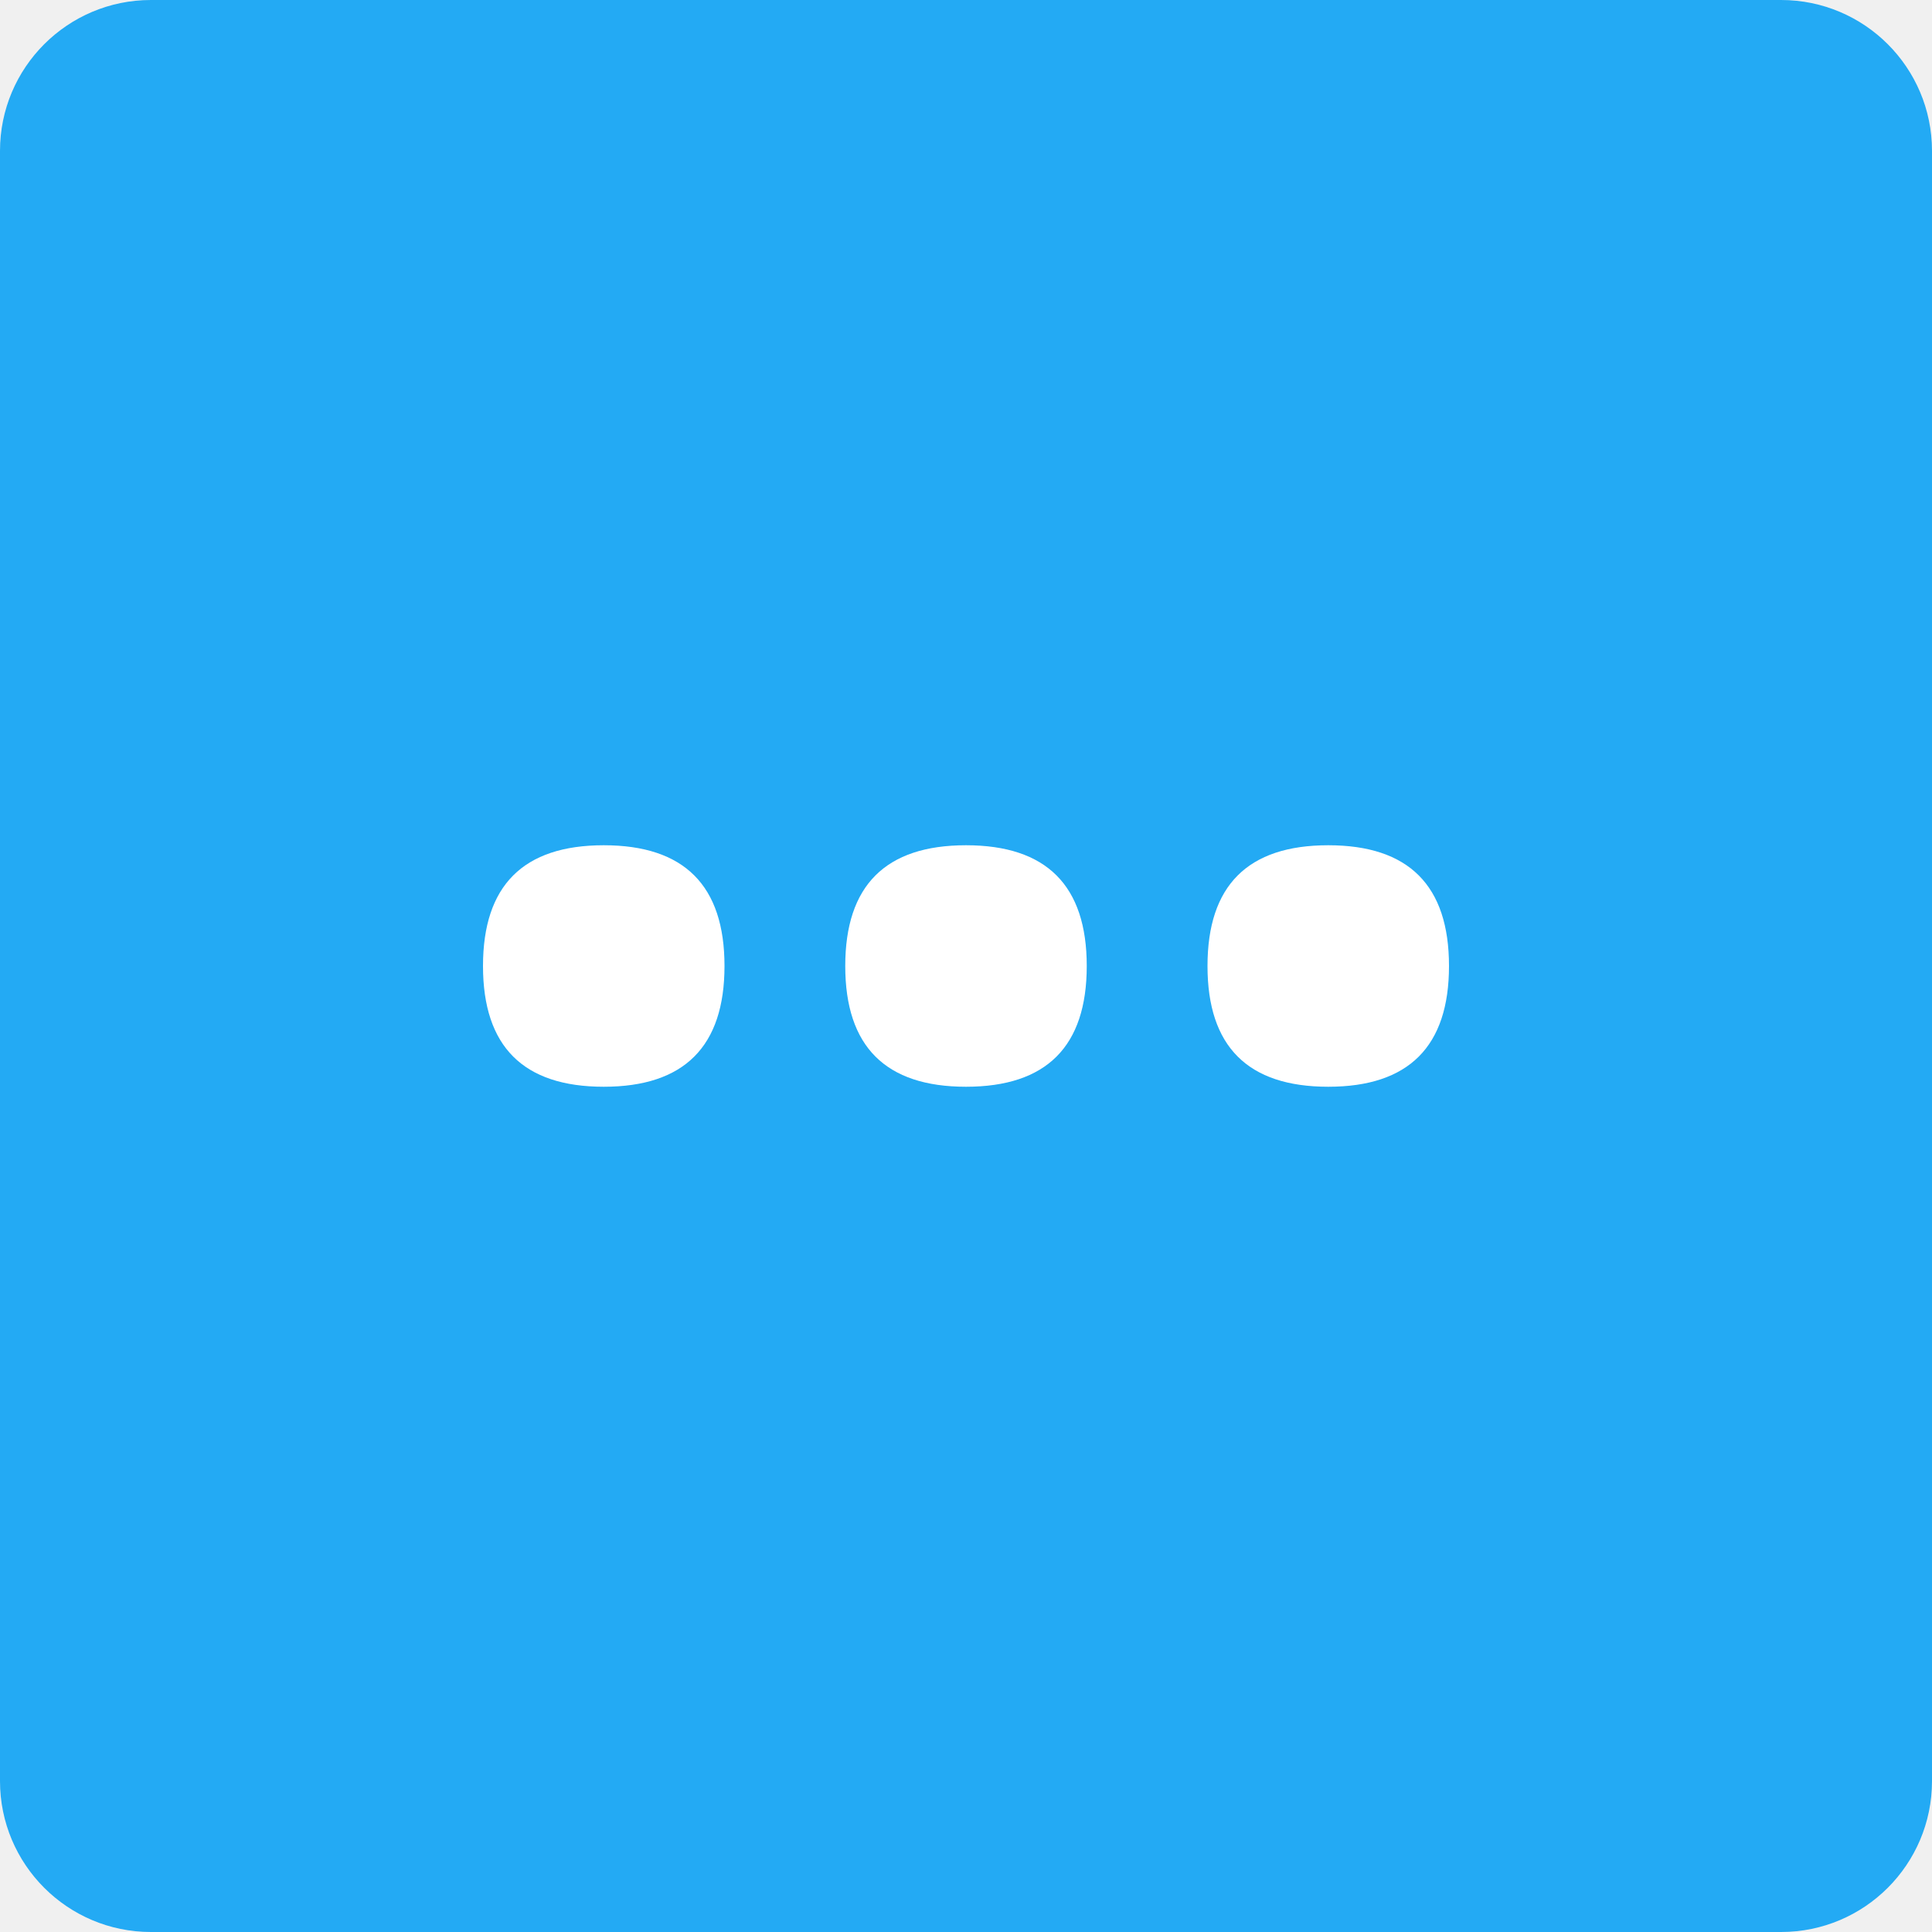
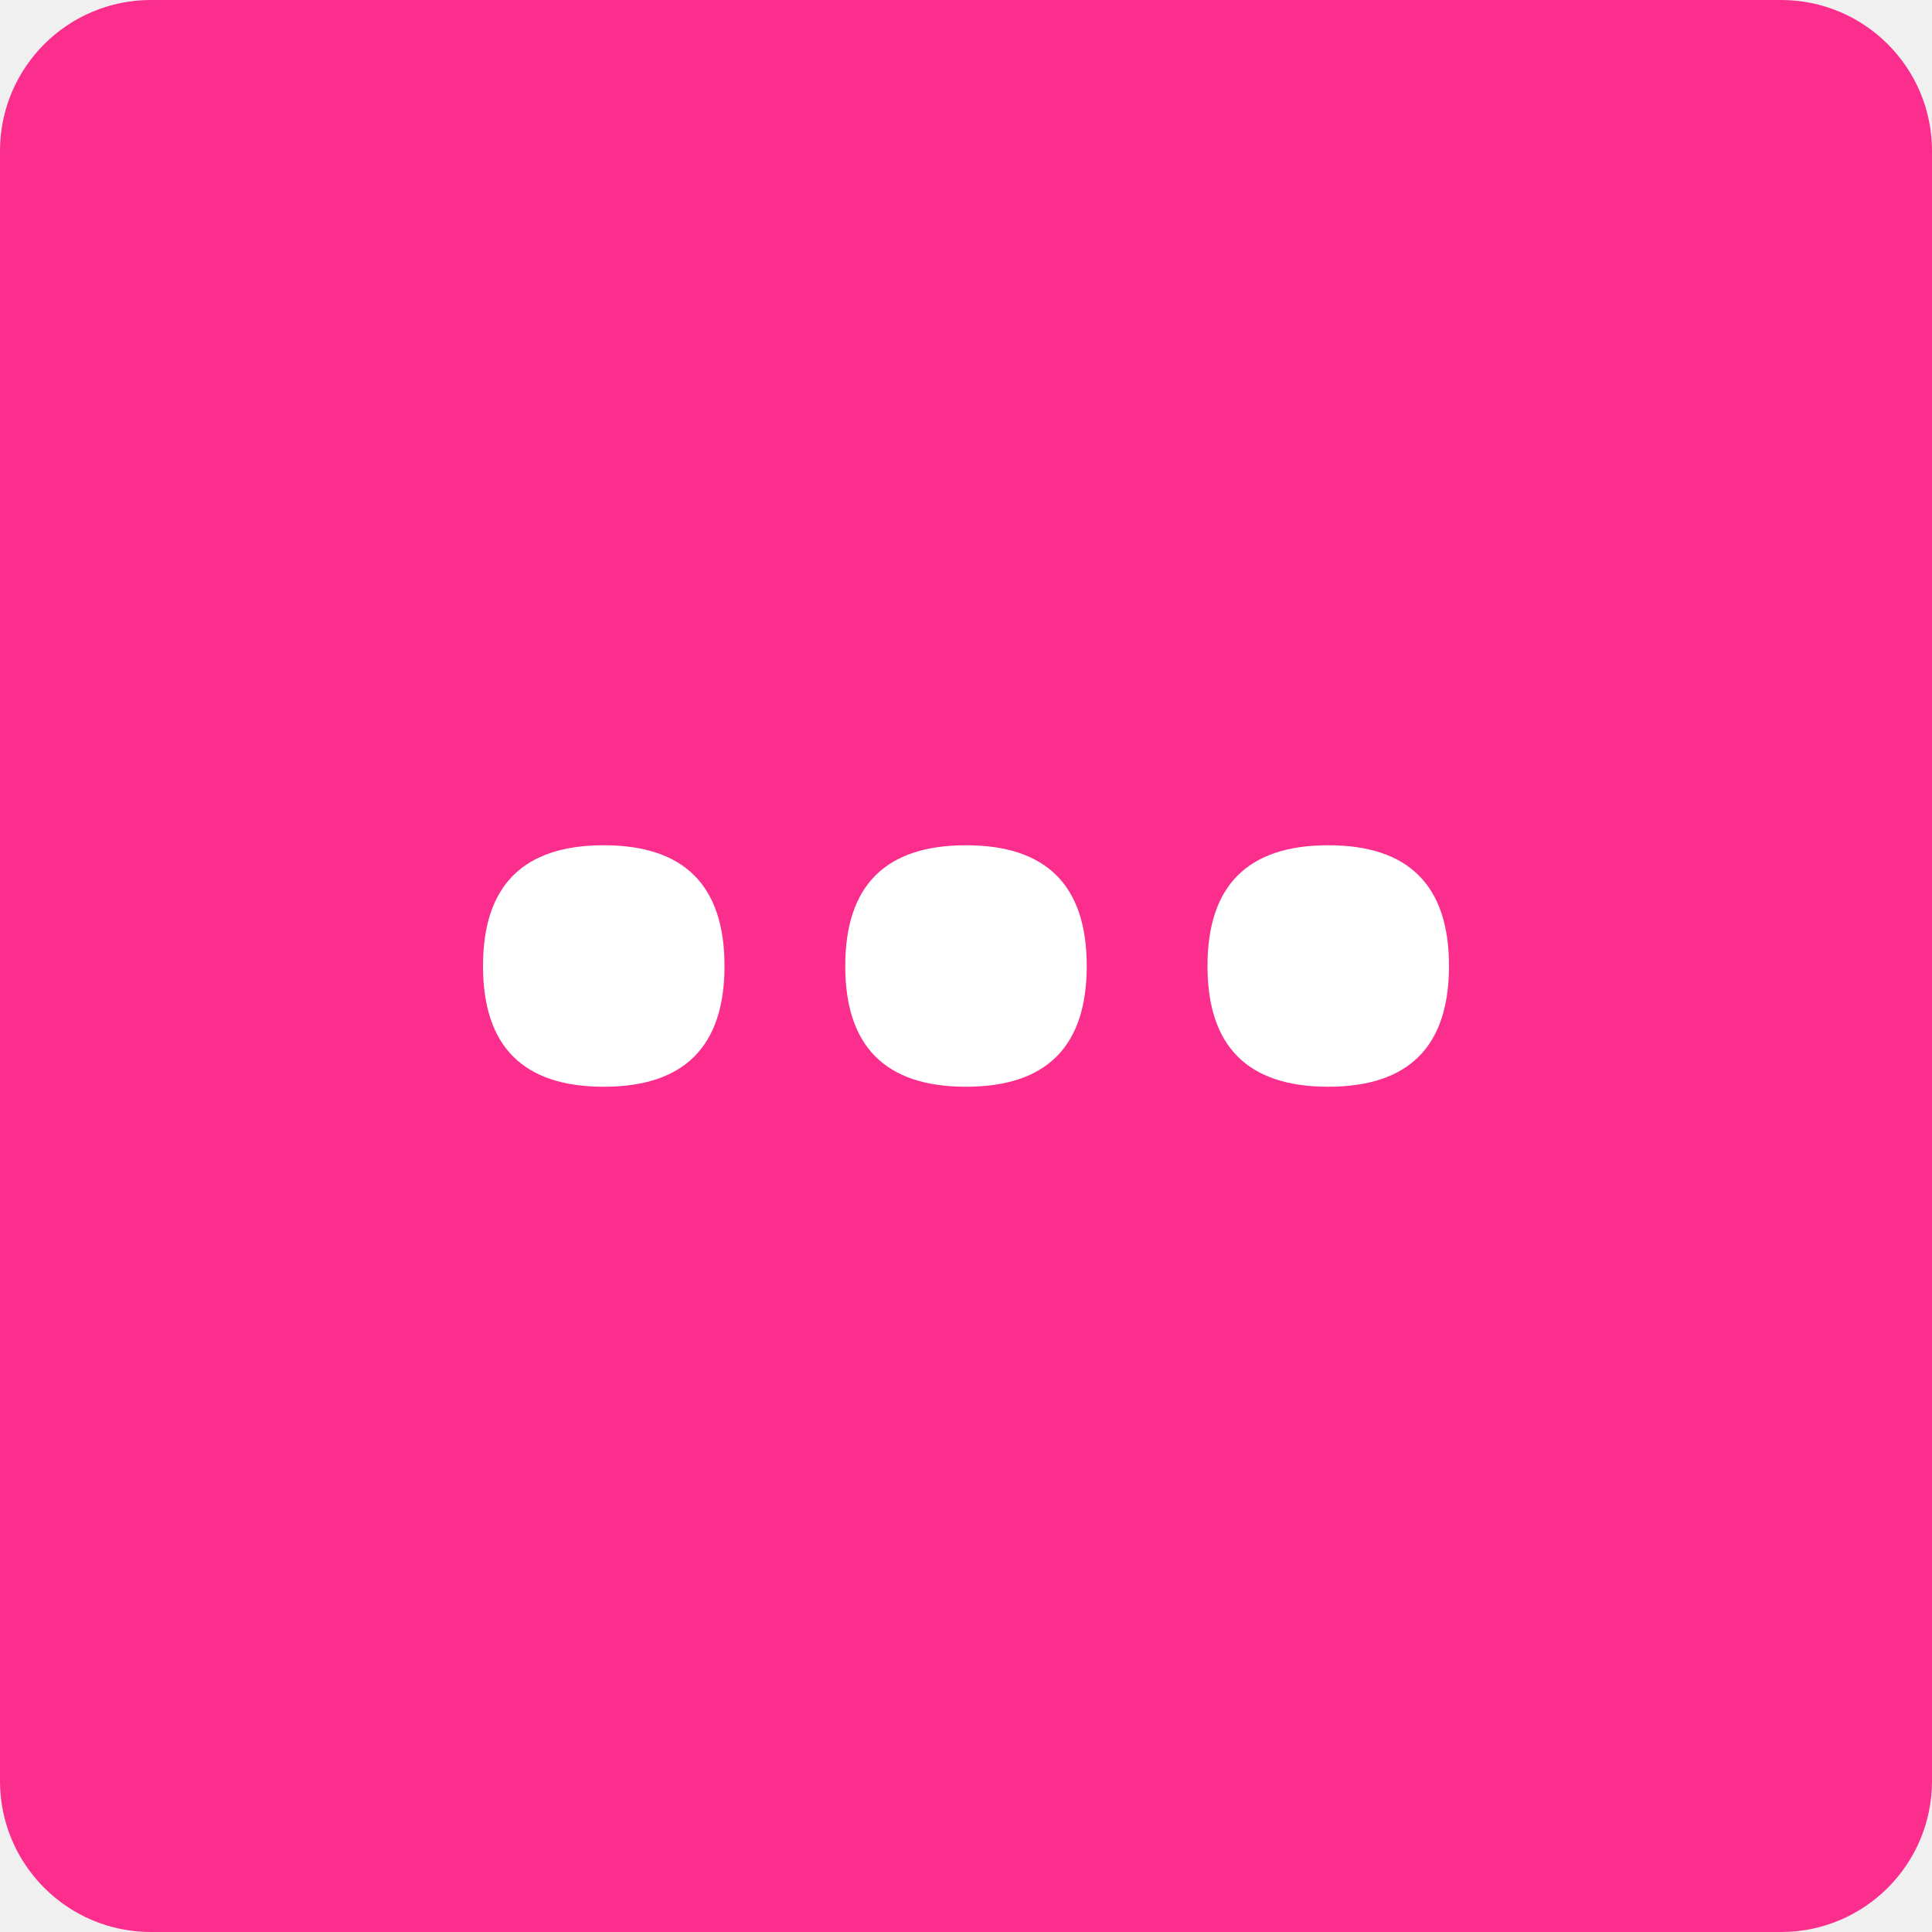
<svg xmlns="http://www.w3.org/2000/svg" width="32" height="32" viewBox="0 0 32 32">
  <g fill="none" fill-rule="evenodd">
-     <rect fill="#23AAF4" width="32" height="32" rx="2.5" />
+     <rect fill="#fb2d8d" width="32" height="32" rx="2.5" />
    <path d="M12 16c0 1.333-.667 2-2 2s-2-.667-2-2 .667-2 2-2 2 .667 2 2zM18 16c0 1.333-.667 2-2 2s-2-.667-2-2 .667-2 2-2 2 .667 2 2zM24 16c0 1.333-.667 2-2 2s-2-.667-2-2 .667-2 2-2 2 .667 2 2z" fill="#FFF" />
  </g>
</svg>
